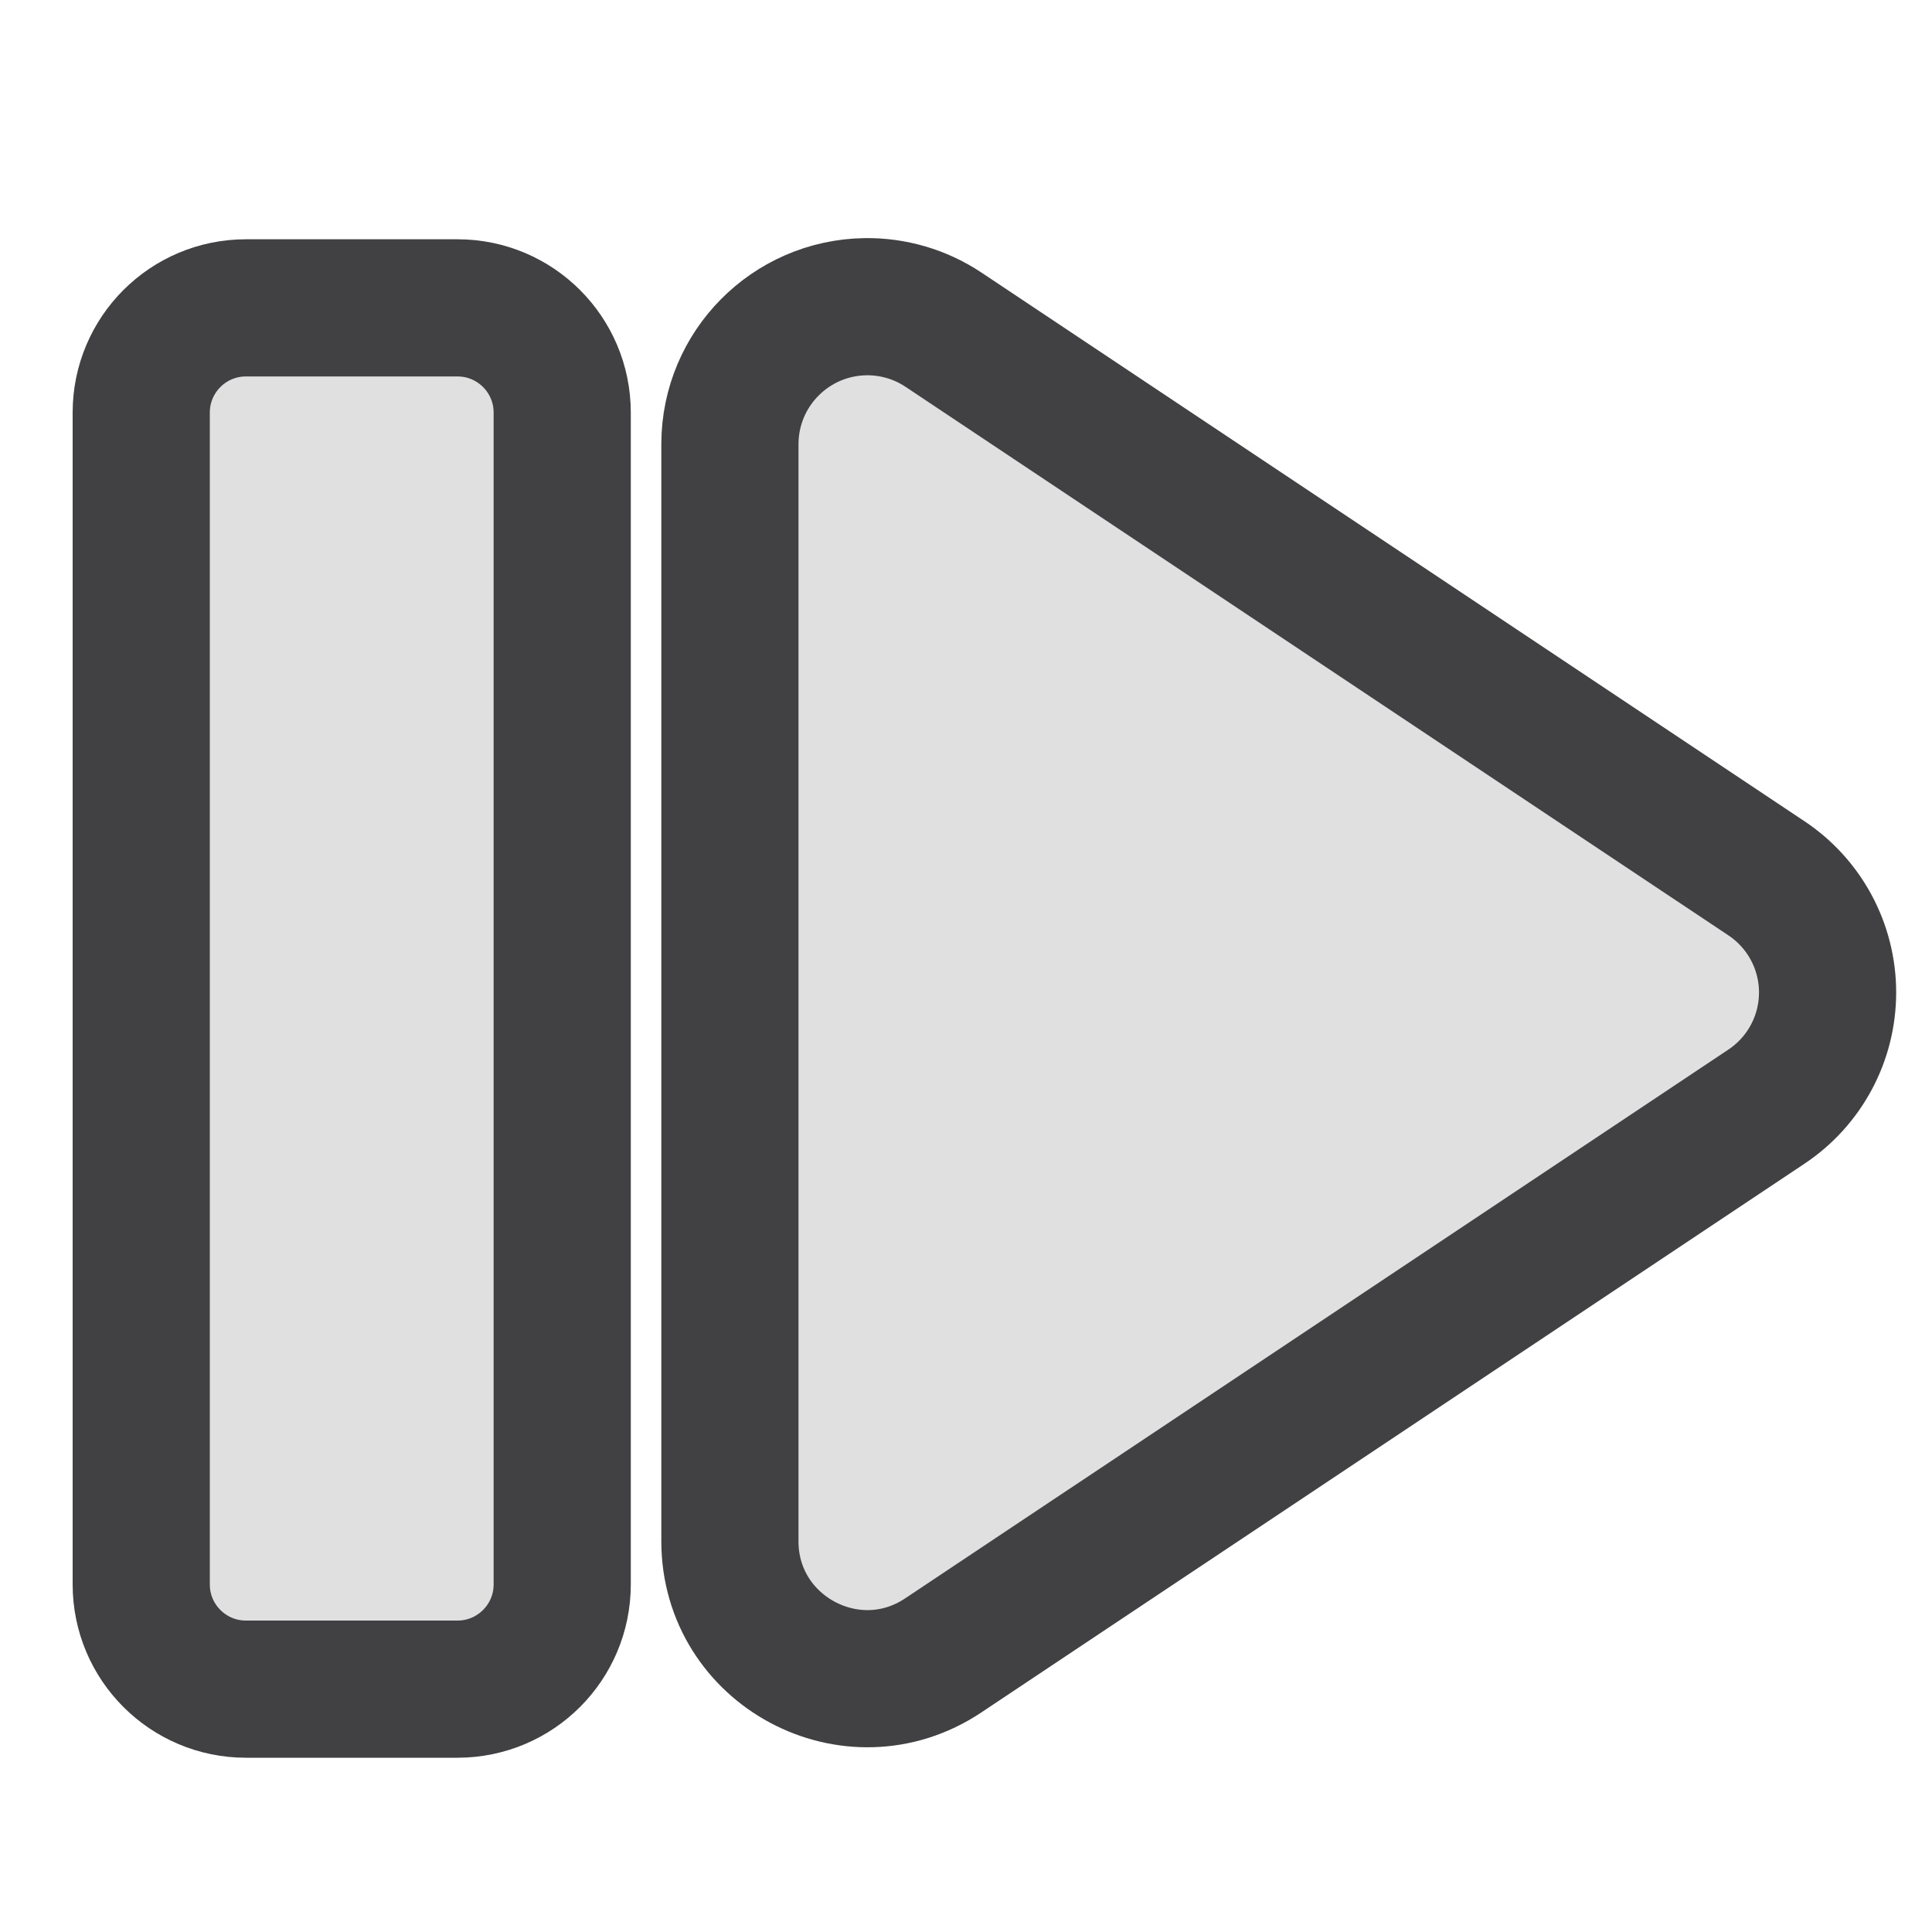
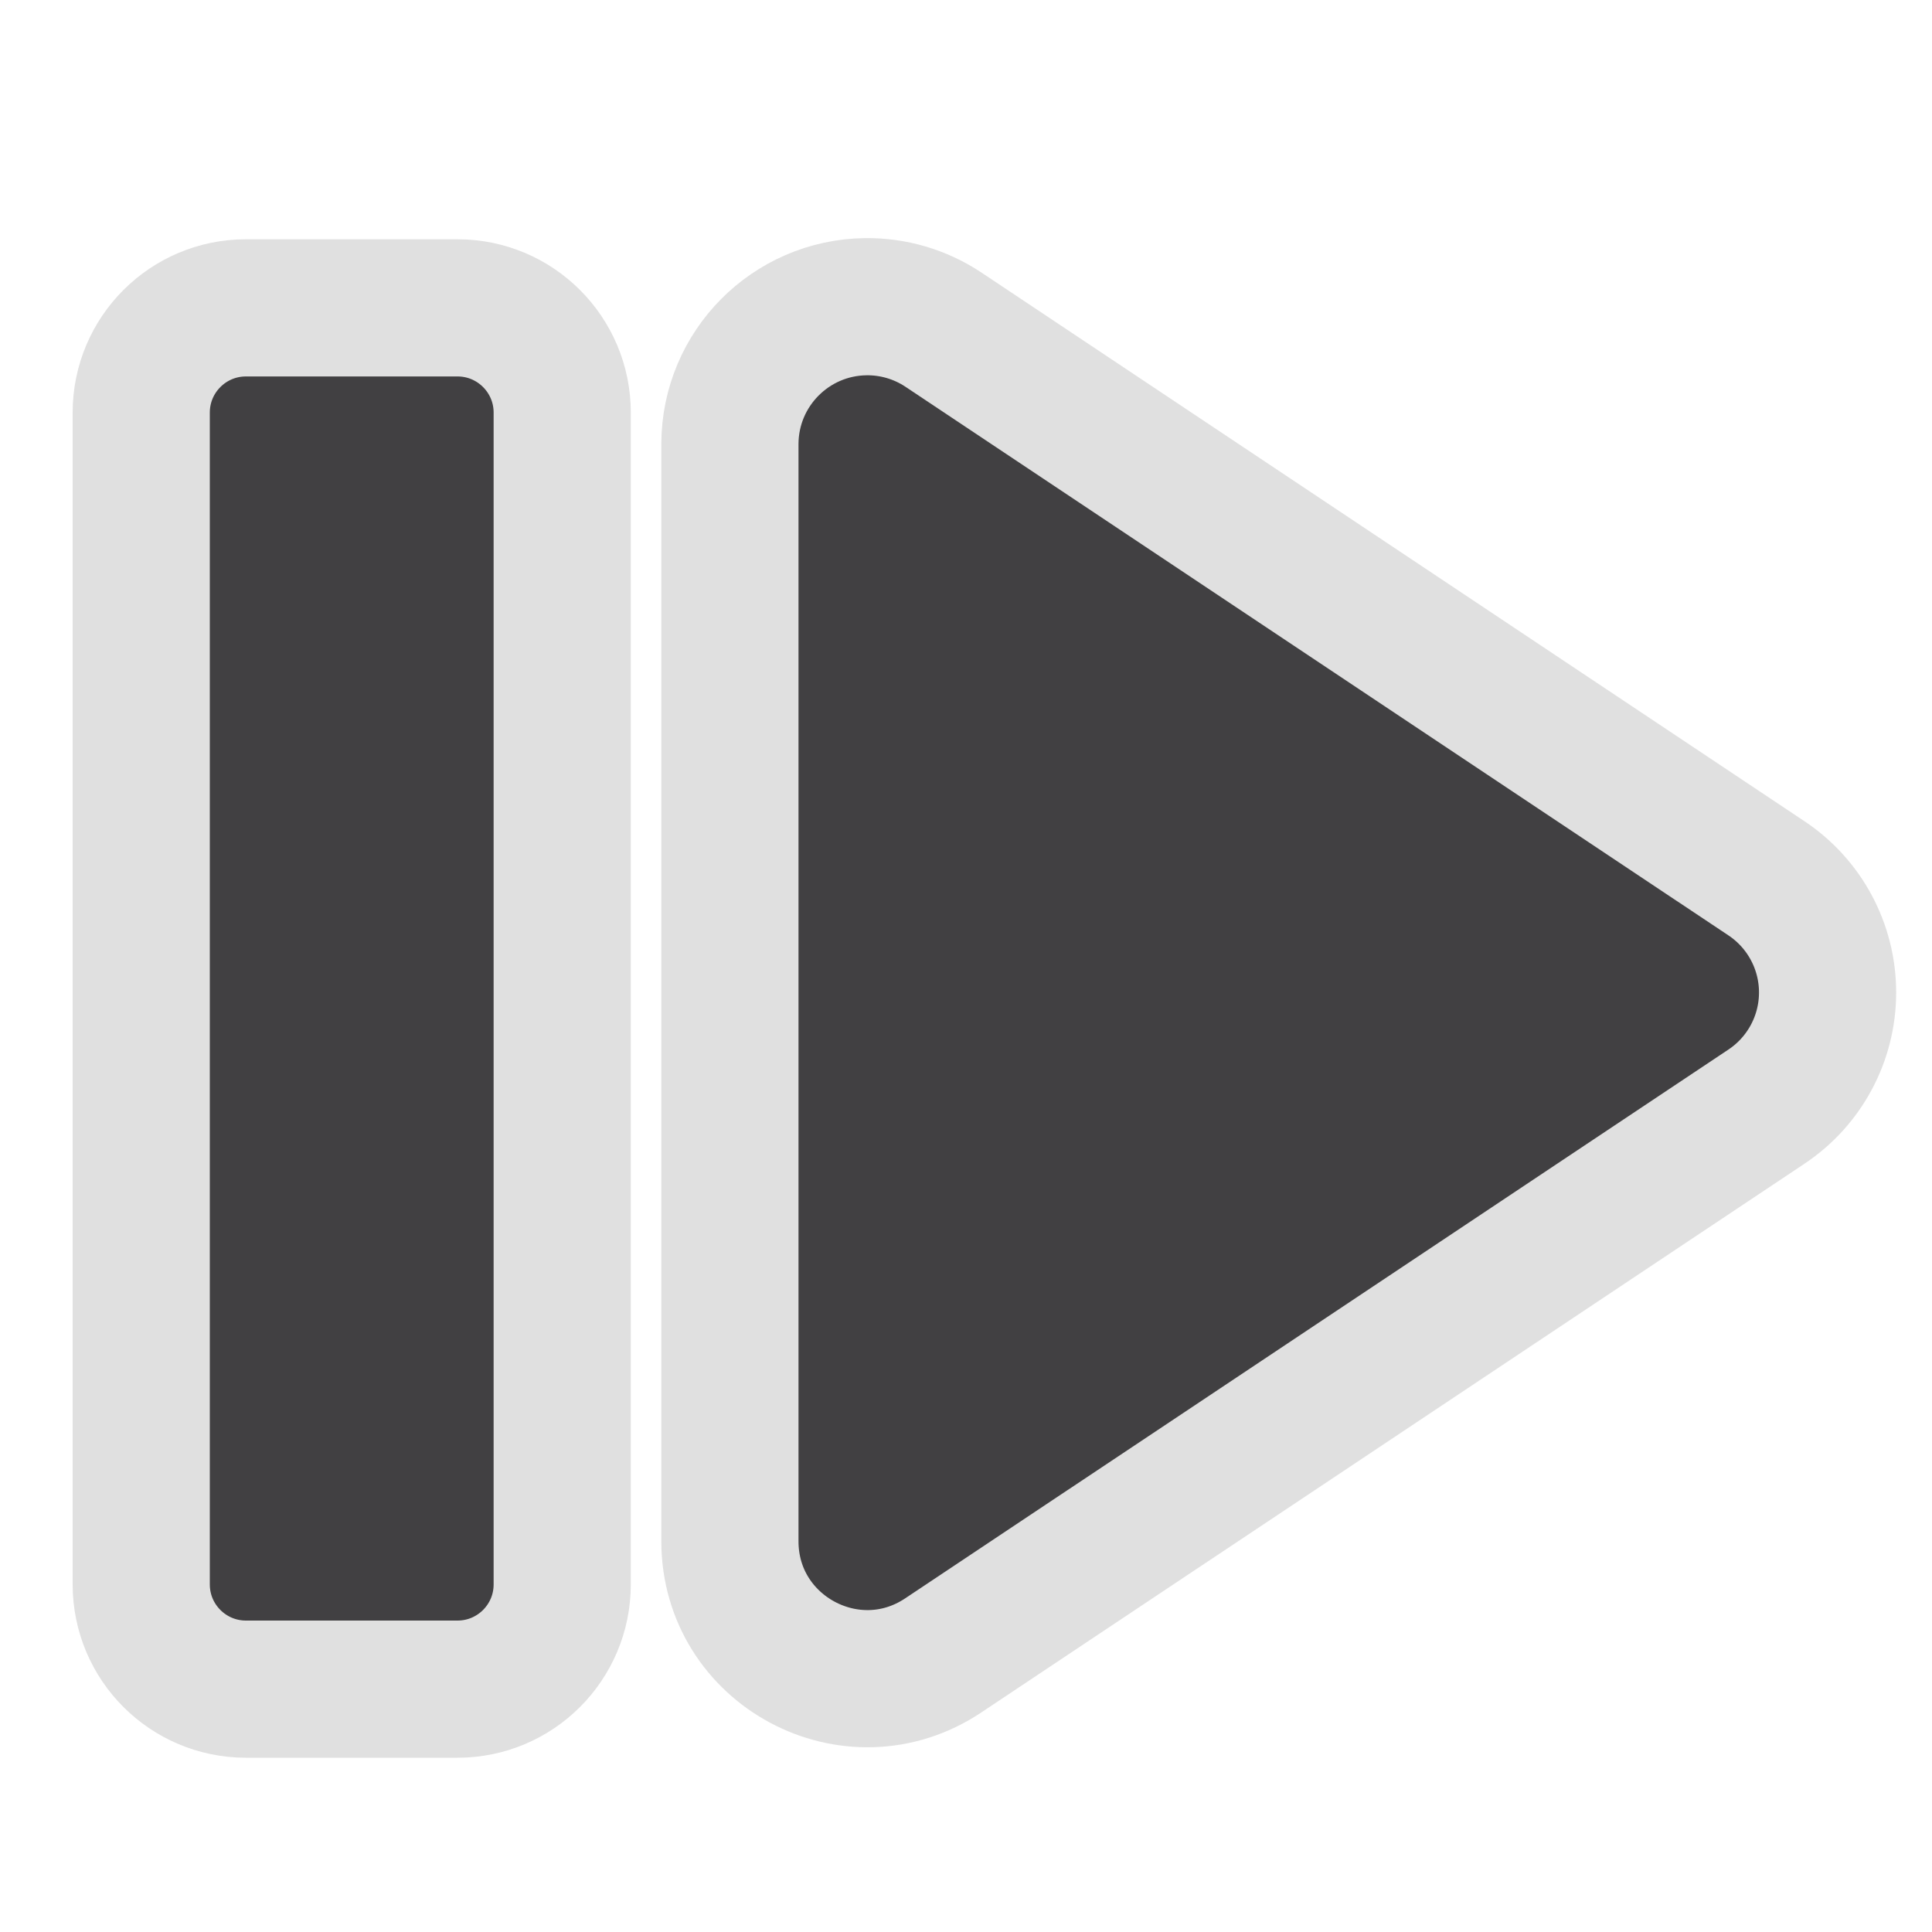
<svg xmlns="http://www.w3.org/2000/svg" width="20" height="20">
-   <g fill="#e0e0e0" stroke="#414042" stroke-width="1.42">
+   <g fill="#414042" stroke="#e0e0e0" stroke-width="1.42">
    <path d="M8.96 3.175a1.424 1.424 0 0 0-1.404 1.417v11.363c0 1.134 1.264 1.811 2.208 1.182l8.522-5.681a1.42 1.42 0 0 0 0-2.364L9.764 3.411a1.42 1.42 0 0 0-.804-.236z" />
    <rect width="4.358" height="14.299" x="1.462" y="3.187" ry="1.084" />
  </g>
</svg>
